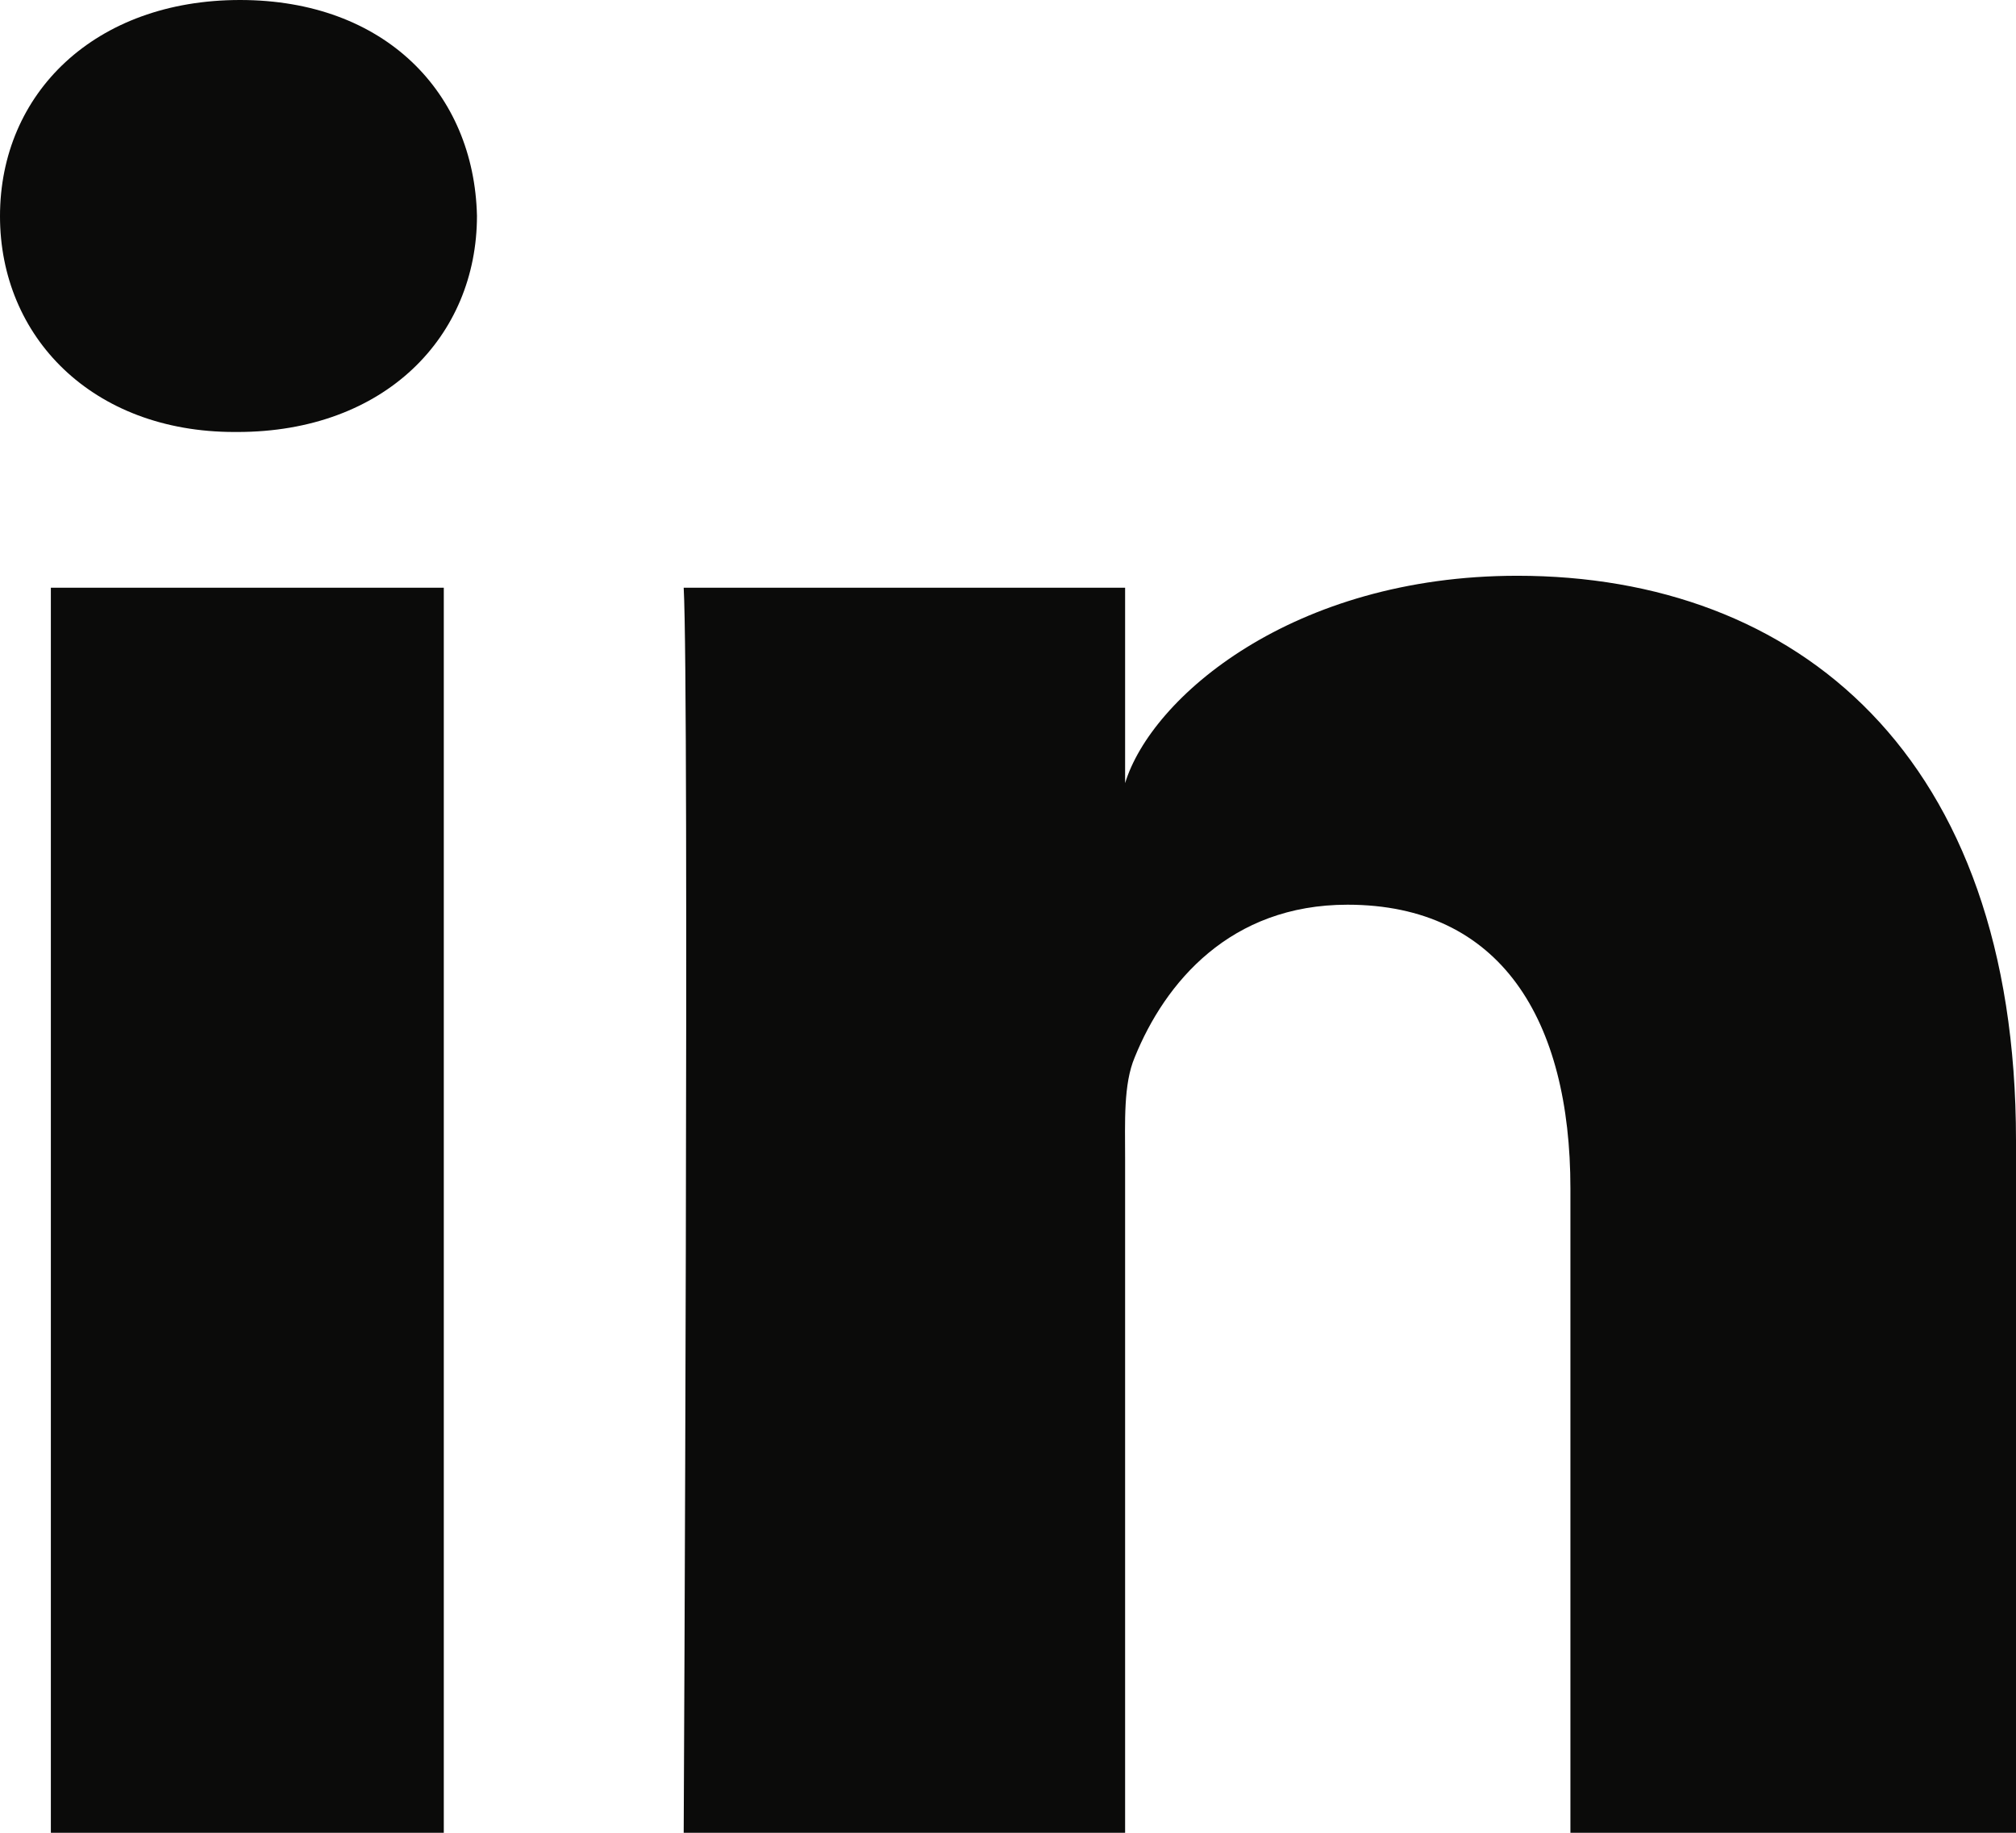
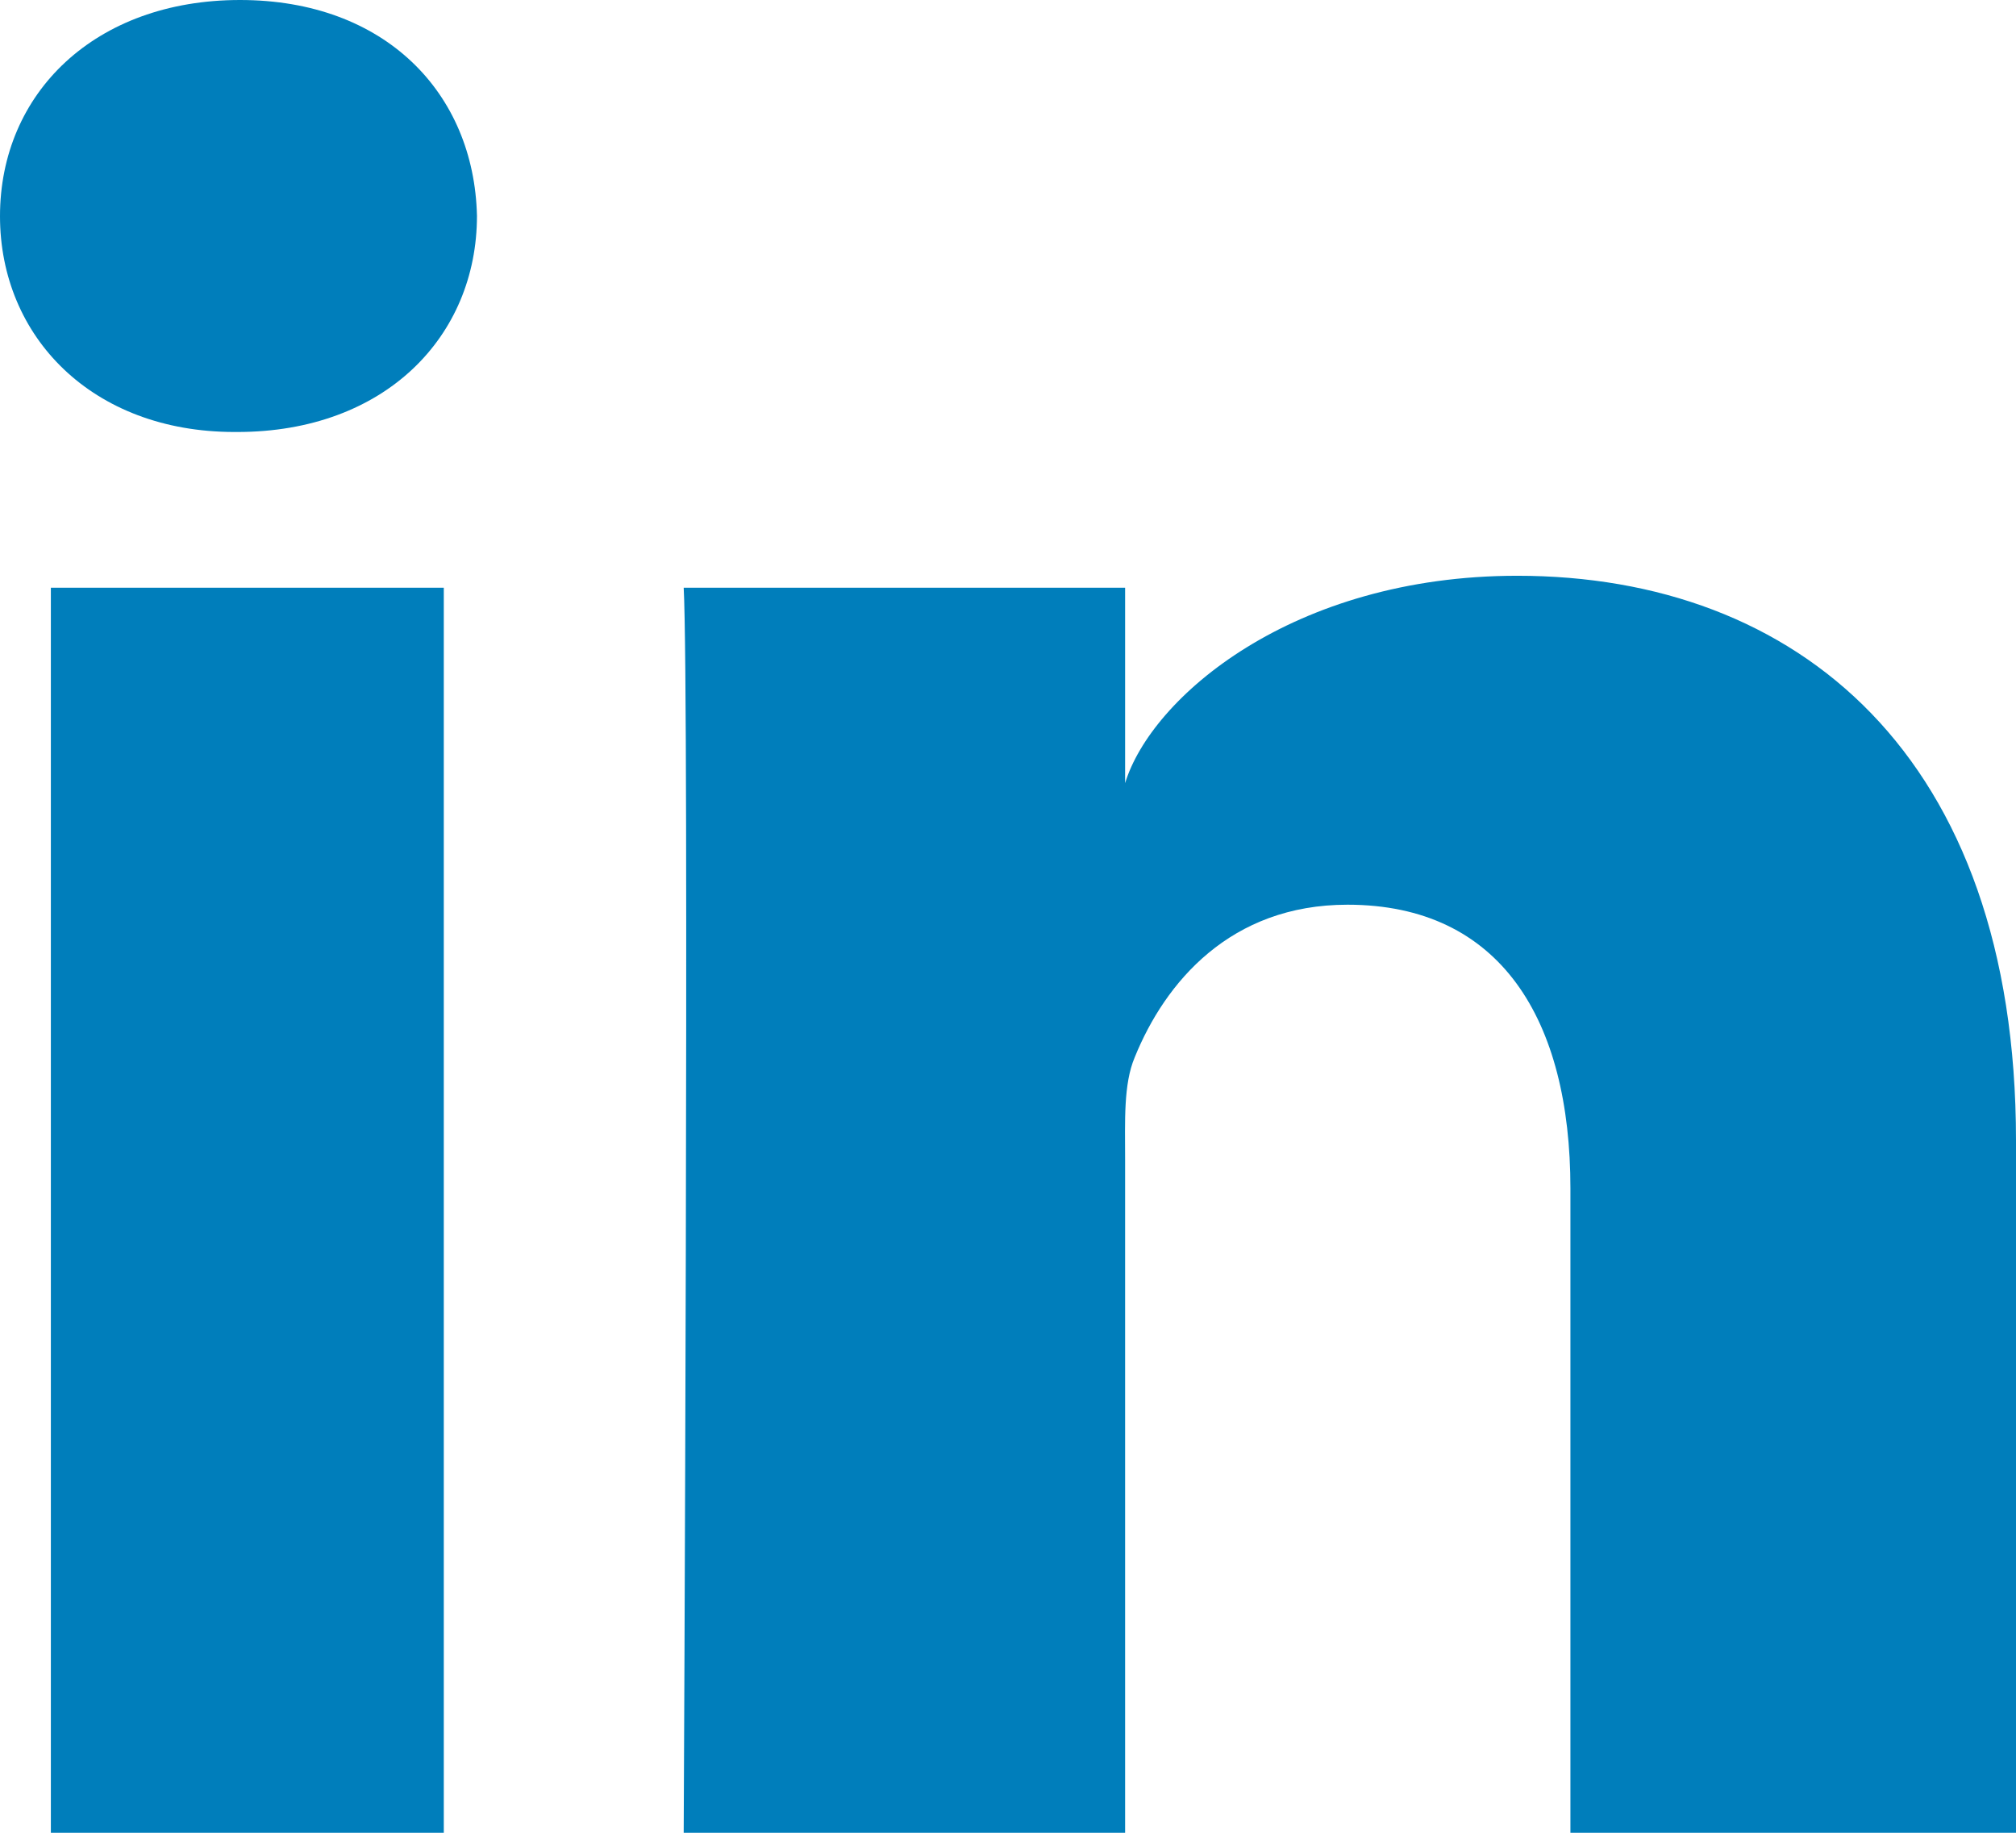
<svg xmlns="http://www.w3.org/2000/svg" width="44px" height="40px" viewBox="0 0 44 40" version="1.1">
  <defs />
  <g id="Icons" stroke="none" stroke-width="1" fill="none" fill-rule="evenodd">
-     <g id="Black" transform="translate(-702, -305)" fill="#0B0B0A">
-       <g id="Line-2" transform="translate(201, 300)">
-         <path d="M545,45 L535.275,45 L535.275,30.938 C535.275,27.258 533.754,24.745 530.409,24.745 C527.851,24.745 526.428,26.441 525.766,28.075 C525.517,28.661 525.556,29.478 525.556,30.296 L525.556,45 L515.922,45 C515.922,45 516.046,20.091 515.922,17.827 L525.556,17.827 L525.556,22.092 C526.125,20.227 529.204,17.566 534.116,17.566 C540.211,17.566 545,21.474 545,29.891 L545,45 L545,45 Z M506.179,14.428 L506.117,14.428 C503.013,14.428 501,12.351 501,9.718 C501,7.034 503.072,5 506.239,5 C509.403,5 511.348,7.029 511.41,9.71 C511.41,12.343 509.403,14.428 506.179,14.428 L506.179,14.428 L506.179,14.428 Z M502.11,17.827 L510.686,17.827 L510.686,45 L502.11,45 L502.11,17.827 L502.11,17.827 Z" id="LinkedIn" />
-       </g>
+     <g id="Color-" transform="translate(-702, -265)" fill="#007EBB">
+       <path d="M746,305 L736.275,305 L736.275,290.938 C736.275,287.258 734.754,284.745 731.409,284.745 C728.851,284.745 727.428,286.441 726.766,288.075 C726.517,288.661 726.556,289.478 726.556,290.296 L726.556,305 L716.922,305 C716.922,305 717.046,280.091 716.922,277.827 L726.556,277.827 L726.556,282.092 C727.125,280.227 730.204,277.566 735.116,277.566 C741.211,277.566 746,281.474 746,289.891 L746,305 L746,305 Z M707.179,274.428 L707.117,274.428 C704.013,274.428 702,272.351 702,269.718 C702,267.034 704.072,265 707.239,265 C710.403,265 712.348,267.029 712.41,269.71 C712.41,272.343 710.403,274.428 707.179,274.428 L707.179,274.428 L707.179,274.428 Z M703.11,277.827 L711.686,277.827 L711.686,305 L703.11,305 L703.11,277.827 L703.11,277.827 Z" id="LinkedIn" />
    </g>
  </g>
</svg>
